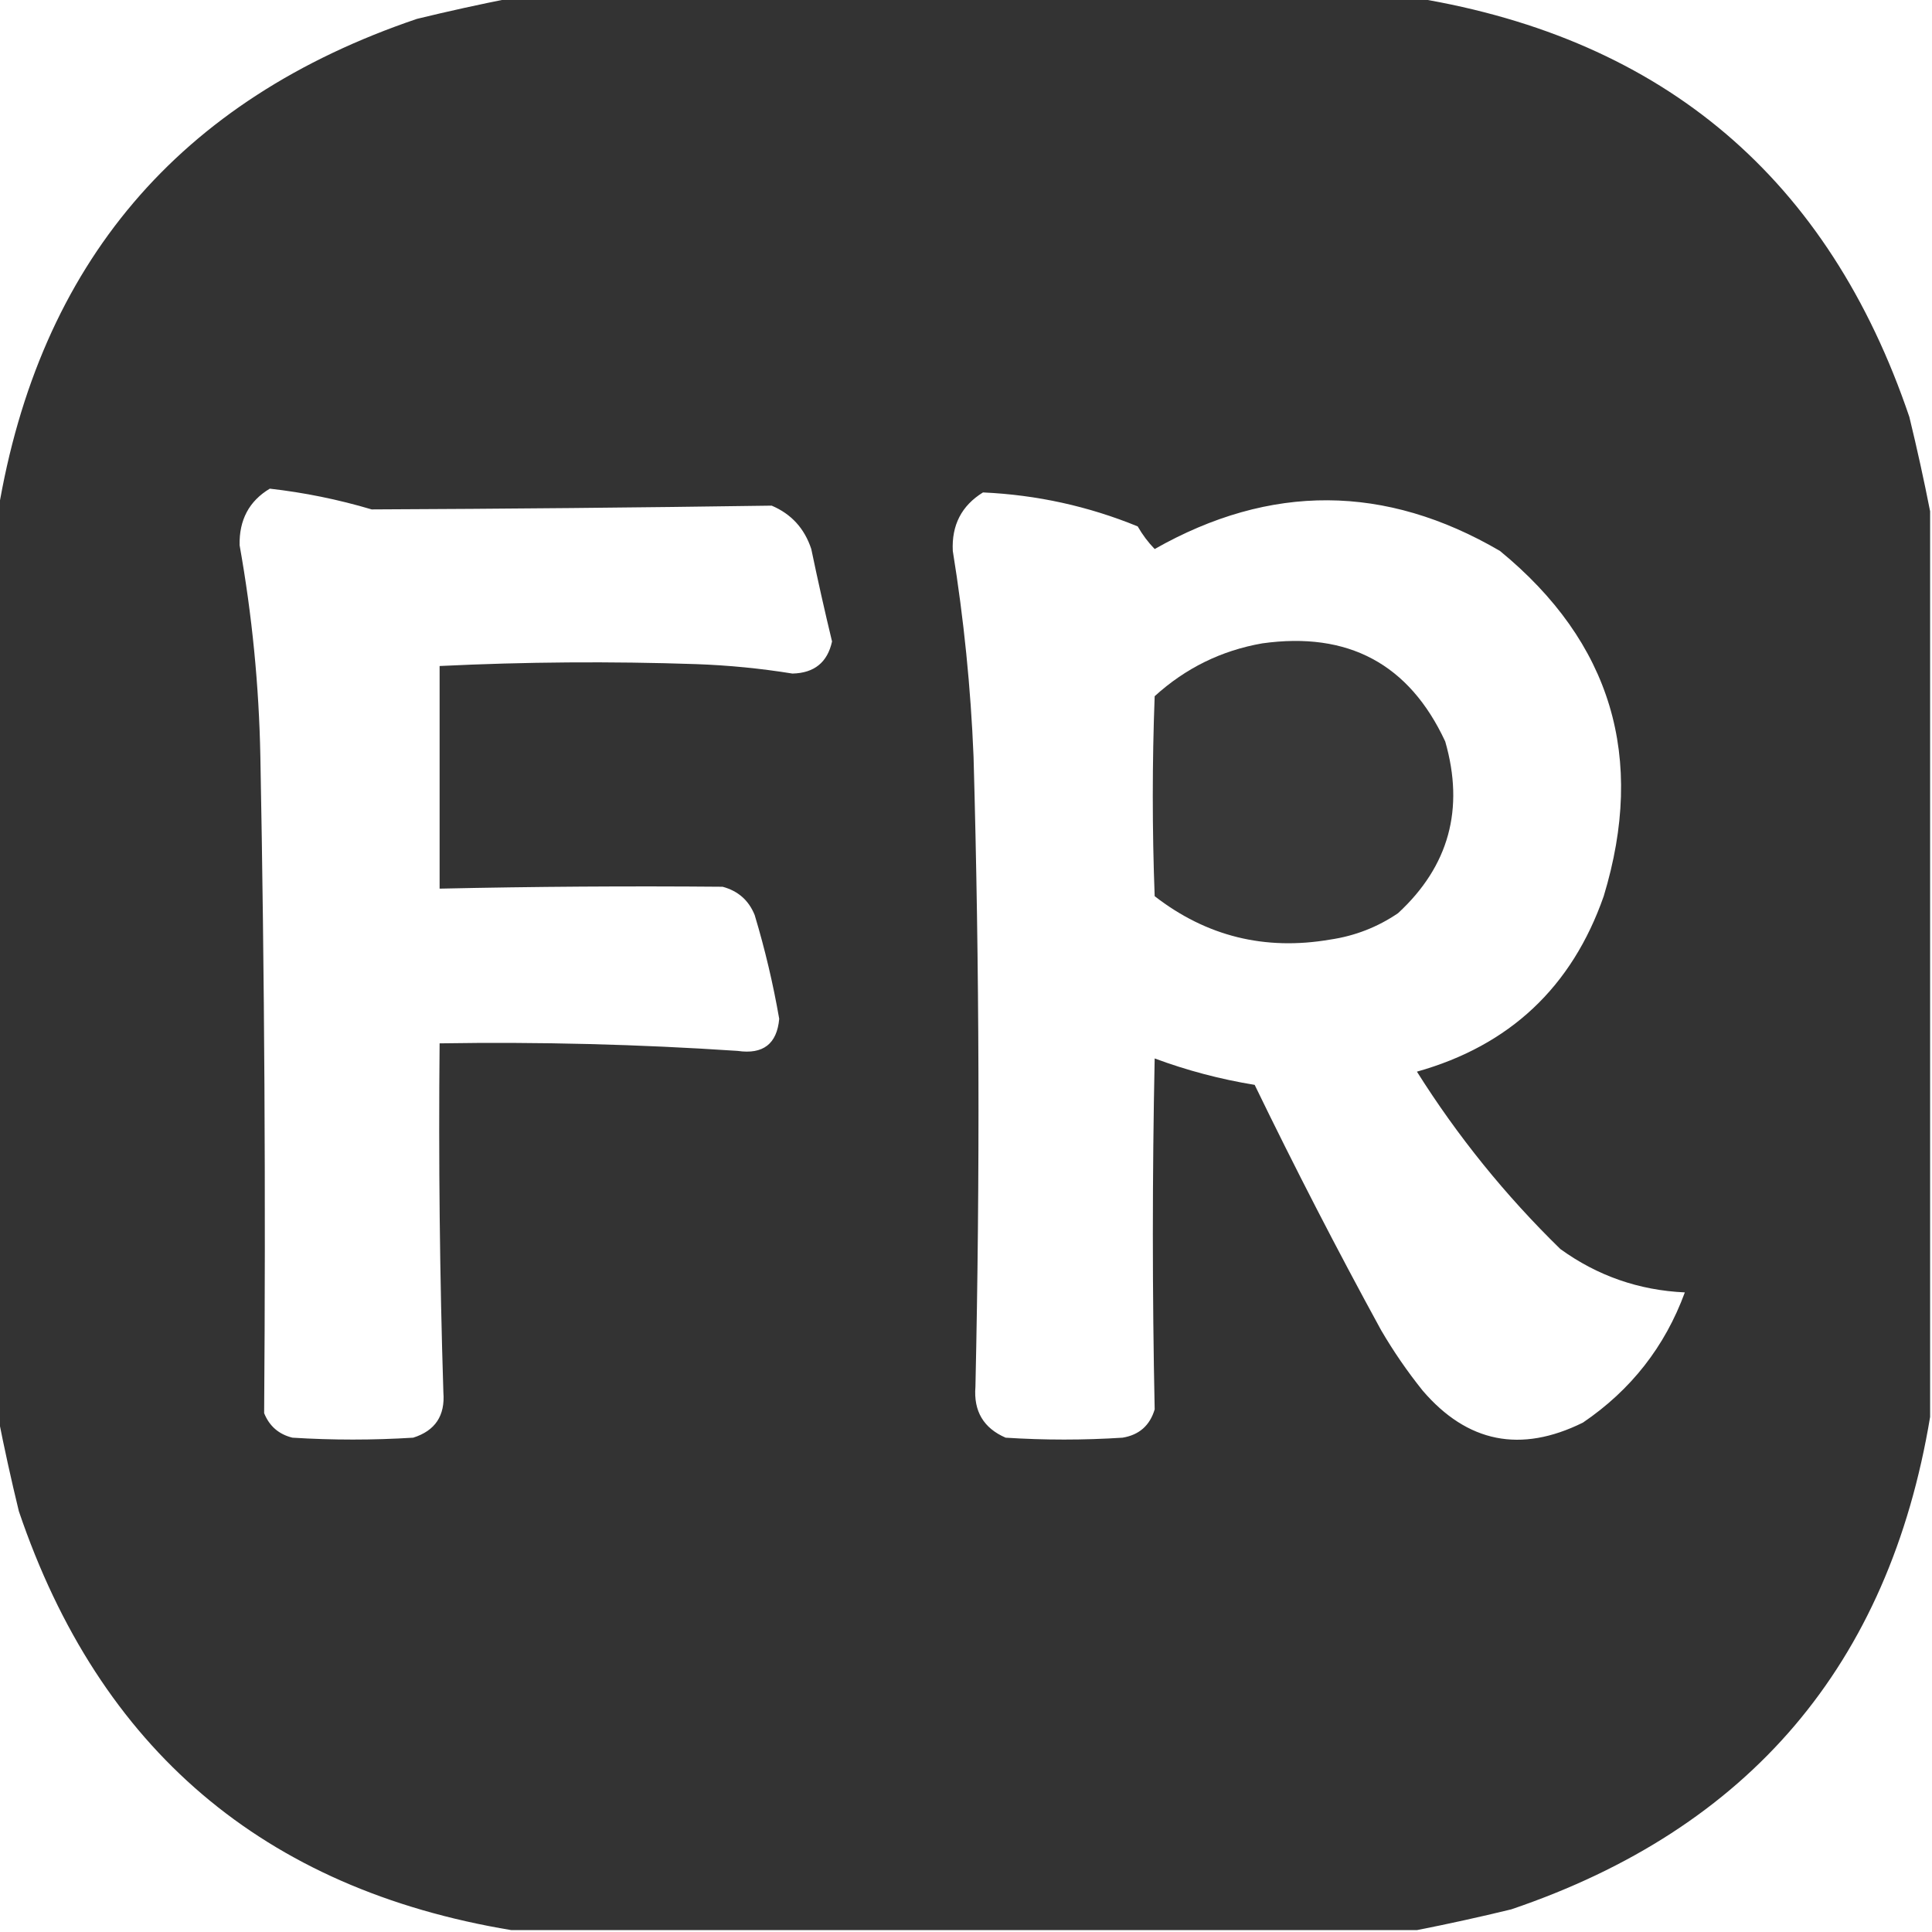
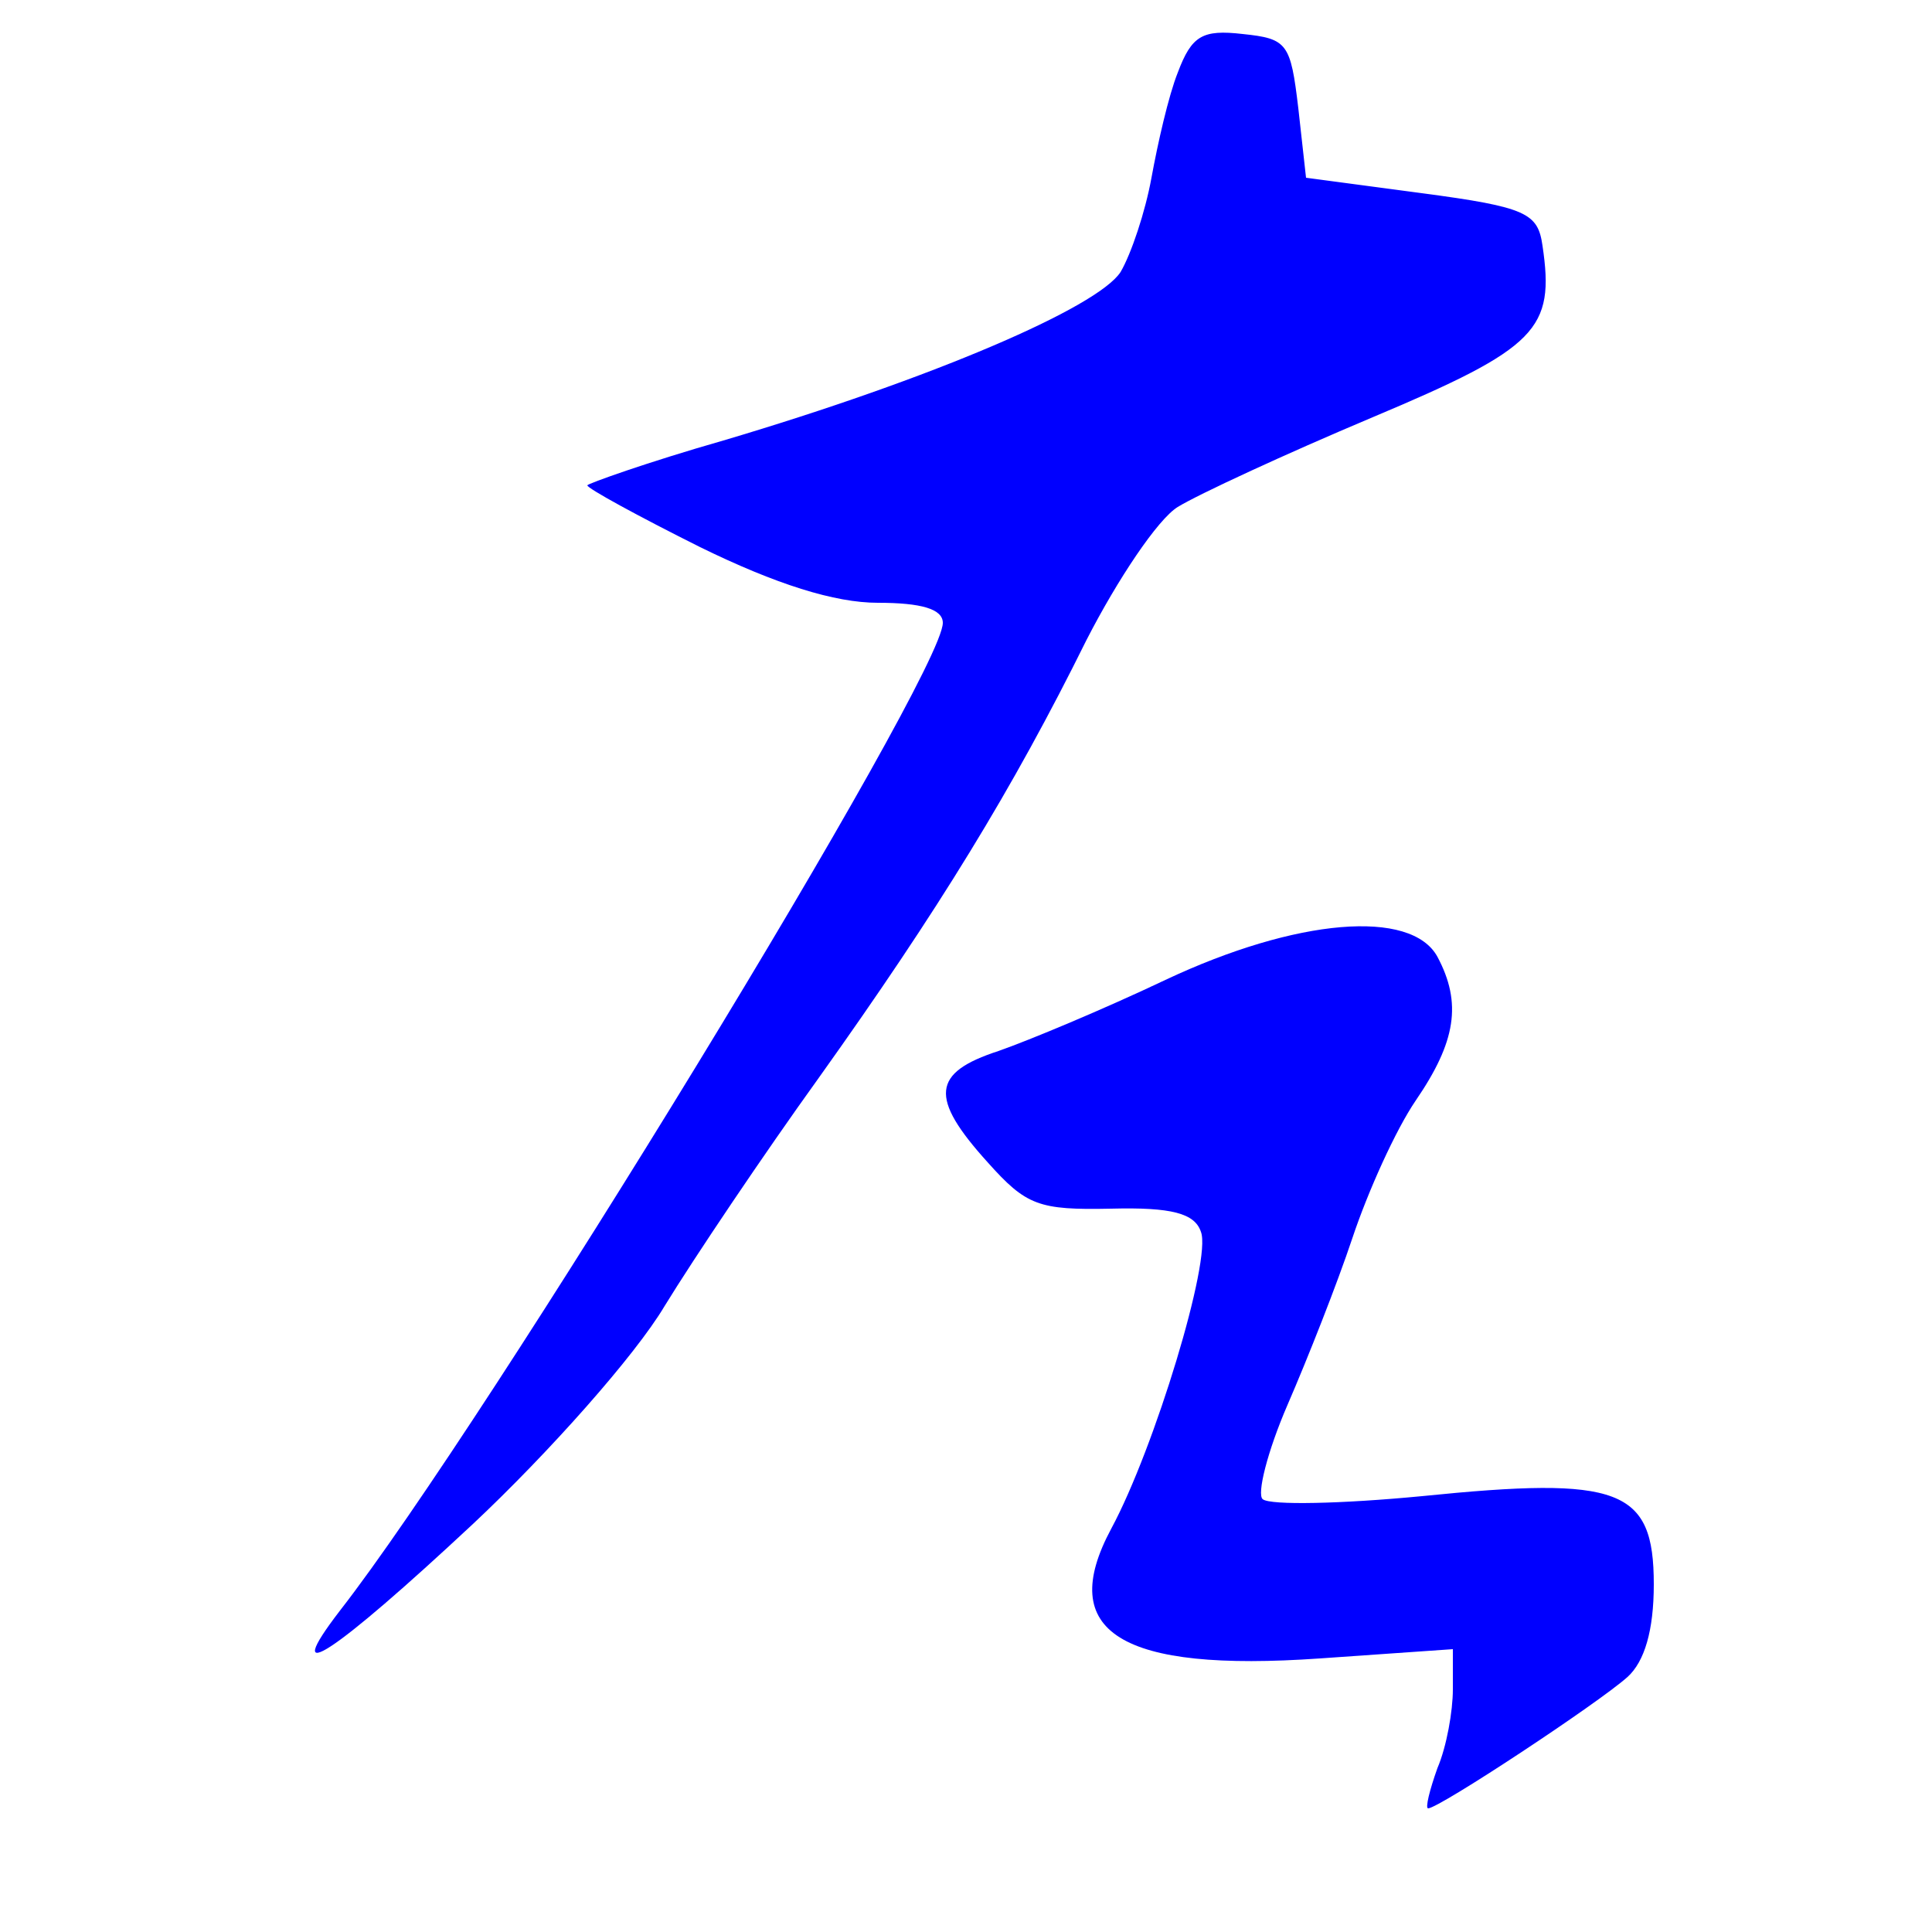
- <svg xmlns="http://www.w3.org/2000/svg" version="1.1" width="512px" height="512px" style="shape-rendering:geometricPrecision; text-rendering:geometricPrecision; image-rendering:optimizeQuality; fill-rule:evenodd; clip-rule:evenodd">
-   <g>
-     <path style="opacity:0.994" fill="#323232" d="M 135.5,-0.5 C 215.5,-0.5 295.5,-0.5 375.5,-0.5C 441.111,10.403 484.611,47.404 506,110.5C 508.049,118.925 509.882,127.259 511.5,135.5C 511.5,215.5 511.5,295.5 511.5,375.5C 500.596,441.111 463.596,484.611 400.5,506C 392.075,508.049 383.741,509.882 375.5,511.5C 295.5,511.5 215.5,511.5 135.5,511.5C 69.889,500.596 26.389,463.596 5,400.5C 2.951,392.075 1.118,383.741 -0.5,375.5C -0.5,295.5 -0.5,215.5 -0.5,135.5C 10.403,69.889 47.404,26.389 110.5,5C 118.925,2.951 127.259,1.118 135.5,-0.5 Z M 71.5,129.5 C 80.645,130.535 89.645,132.369 98.5,135C 133.837,134.848 169.171,134.515 204.5,134C 209.704,136.207 213.204,140.04 215,145.5C 216.713,153.734 218.546,161.901 220.5,170C 219.281,175.539 215.781,178.372 210,178.5C 201.555,177.137 193.055,176.304 184.5,176C 161.816,175.232 139.15,175.398 116.5,176.5C 116.5,196.167 116.5,215.833 116.5,235.5C 141.5,234.949 166.5,234.782 191.5,235C 195.598,236.1 198.431,238.6 200,242.5C 202.717,251.533 204.883,260.7 206.5,270C 205.901,276.646 202.234,279.48 195.5,278.5C 169.199,276.742 142.866,276.075 116.5,276.5C 116.201,307.347 116.534,338.18 117.5,369C 117.99,375.166 115.323,379.166 109.5,381C 98.833,381.667 88.167,381.667 77.5,381C 73.888,380.111 71.388,377.945 70,374.5C 70.436,316.509 70.103,258.509 69,200.5C 68.638,181.685 66.805,163.018 63.5,144.5C 63.354,137.782 66.02,132.782 71.5,129.5 Z M 260.5,130.5 C 274.726,131.141 288.393,134.141 301.5,139.5C 302.766,141.71 304.266,143.71 306,145.5C 336.646,128.107 367.146,128.274 397.5,146C 427.009,170.206 436.175,200.706 425,237.5C 416.573,261.594 400.073,277.094 375.5,284C 386.271,301.114 398.938,316.781 413.5,331C 423.334,338.112 434.334,341.945 446.5,342.5C 441.228,356.857 432.228,368.357 419.5,377C 403.002,385.163 388.836,382.329 377,368.5C 372.943,363.442 369.276,358.108 366,352.5C 354.323,331.147 343.156,309.48 332.5,287.5C 323.428,286.024 314.594,283.69 306,280.5C 305.357,311.554 305.357,342.554 306,373.5C 304.73,377.77 301.896,380.27 297.5,381C 287.167,381.667 276.833,381.667 266.5,381C 260.645,378.464 257.978,373.964 258.5,367.5C 259.727,311.836 259.561,256.169 258,200.5C 257.256,182.222 255.422,164.056 252.5,146C 252.163,139.171 254.83,134.004 260.5,130.5 Z" />
-   </g>
-   <g>
-     <path style="opacity:0.976" fill="#333333" d="M 334.5,170.5 C 357.289,167.305 373.456,175.972 383,196.5C 388.142,214.387 383.975,229.553 370.5,242C 365.058,245.704 359.058,248.037 352.5,249C 335.212,251.97 319.712,248.136 306,237.5C 305.333,219.833 305.333,202.167 306,184.5C 314.191,177.054 323.691,172.388 334.5,170.5 Z" />
+ <svg xmlns="http://www.w3.org/2000/svg" width="100pt" height="100pt" viewBox="0 0 100 100">
+   <g fill="blue" transform="translate(0,100) scale(0.08,-0.08)">
+     <path d="M762 1203 c-6 -15 -13 -46 -17 -68 -4 -22 -13 -49 -20 -61 -15 -23 -122 -69 -257 -109 -49 -14 -88 -28 -88 -29 0 -2 33 -20 73 -40 49 -24 87 -36 115 -36 28 0 42 -4 42 -13 0 -34 -295 -517 -390 -639 -40 -52 -4 -28 86 56 49 46 105 109 124 141 19 31 64 98 100 148 77 108 125 186 173 283 20 39 46 78 59 86 13 8 69 34 126 58 107 45 118 57 110 111 -3 21 -10 25 -78 34 l-75 10 -5 45 c-5 42 -7 45 -36 48 -26 3 -33 -1 -42 -25z" />
+     <path d="M754 616 c-40 -19 -88 -39 -108 -46 -43 -14 -45 -30 -7 -72 25 -28 33 -31 80 -30 39 1 54 -3 58 -15 7 -18 -30 -140 -58 -192 -36 -67 6 -93 135 -84 l86 6 0 -26 c0 -14 -4 -37 -10 -51 -5 -14 -8 -26 -6 -26 7 0 110 68 129 85 11 10 17 30 17 60 0 62 -22 70 -150 57 -52 -5 -98 -6 -103 -2 -4 3 3 31 16 61 13 30 32 78 42 108 10 30 28 70 41 89 26 38 30 63 14 93 -17 31 -91 25 -176 -15z" />
  </g>
</svg>
